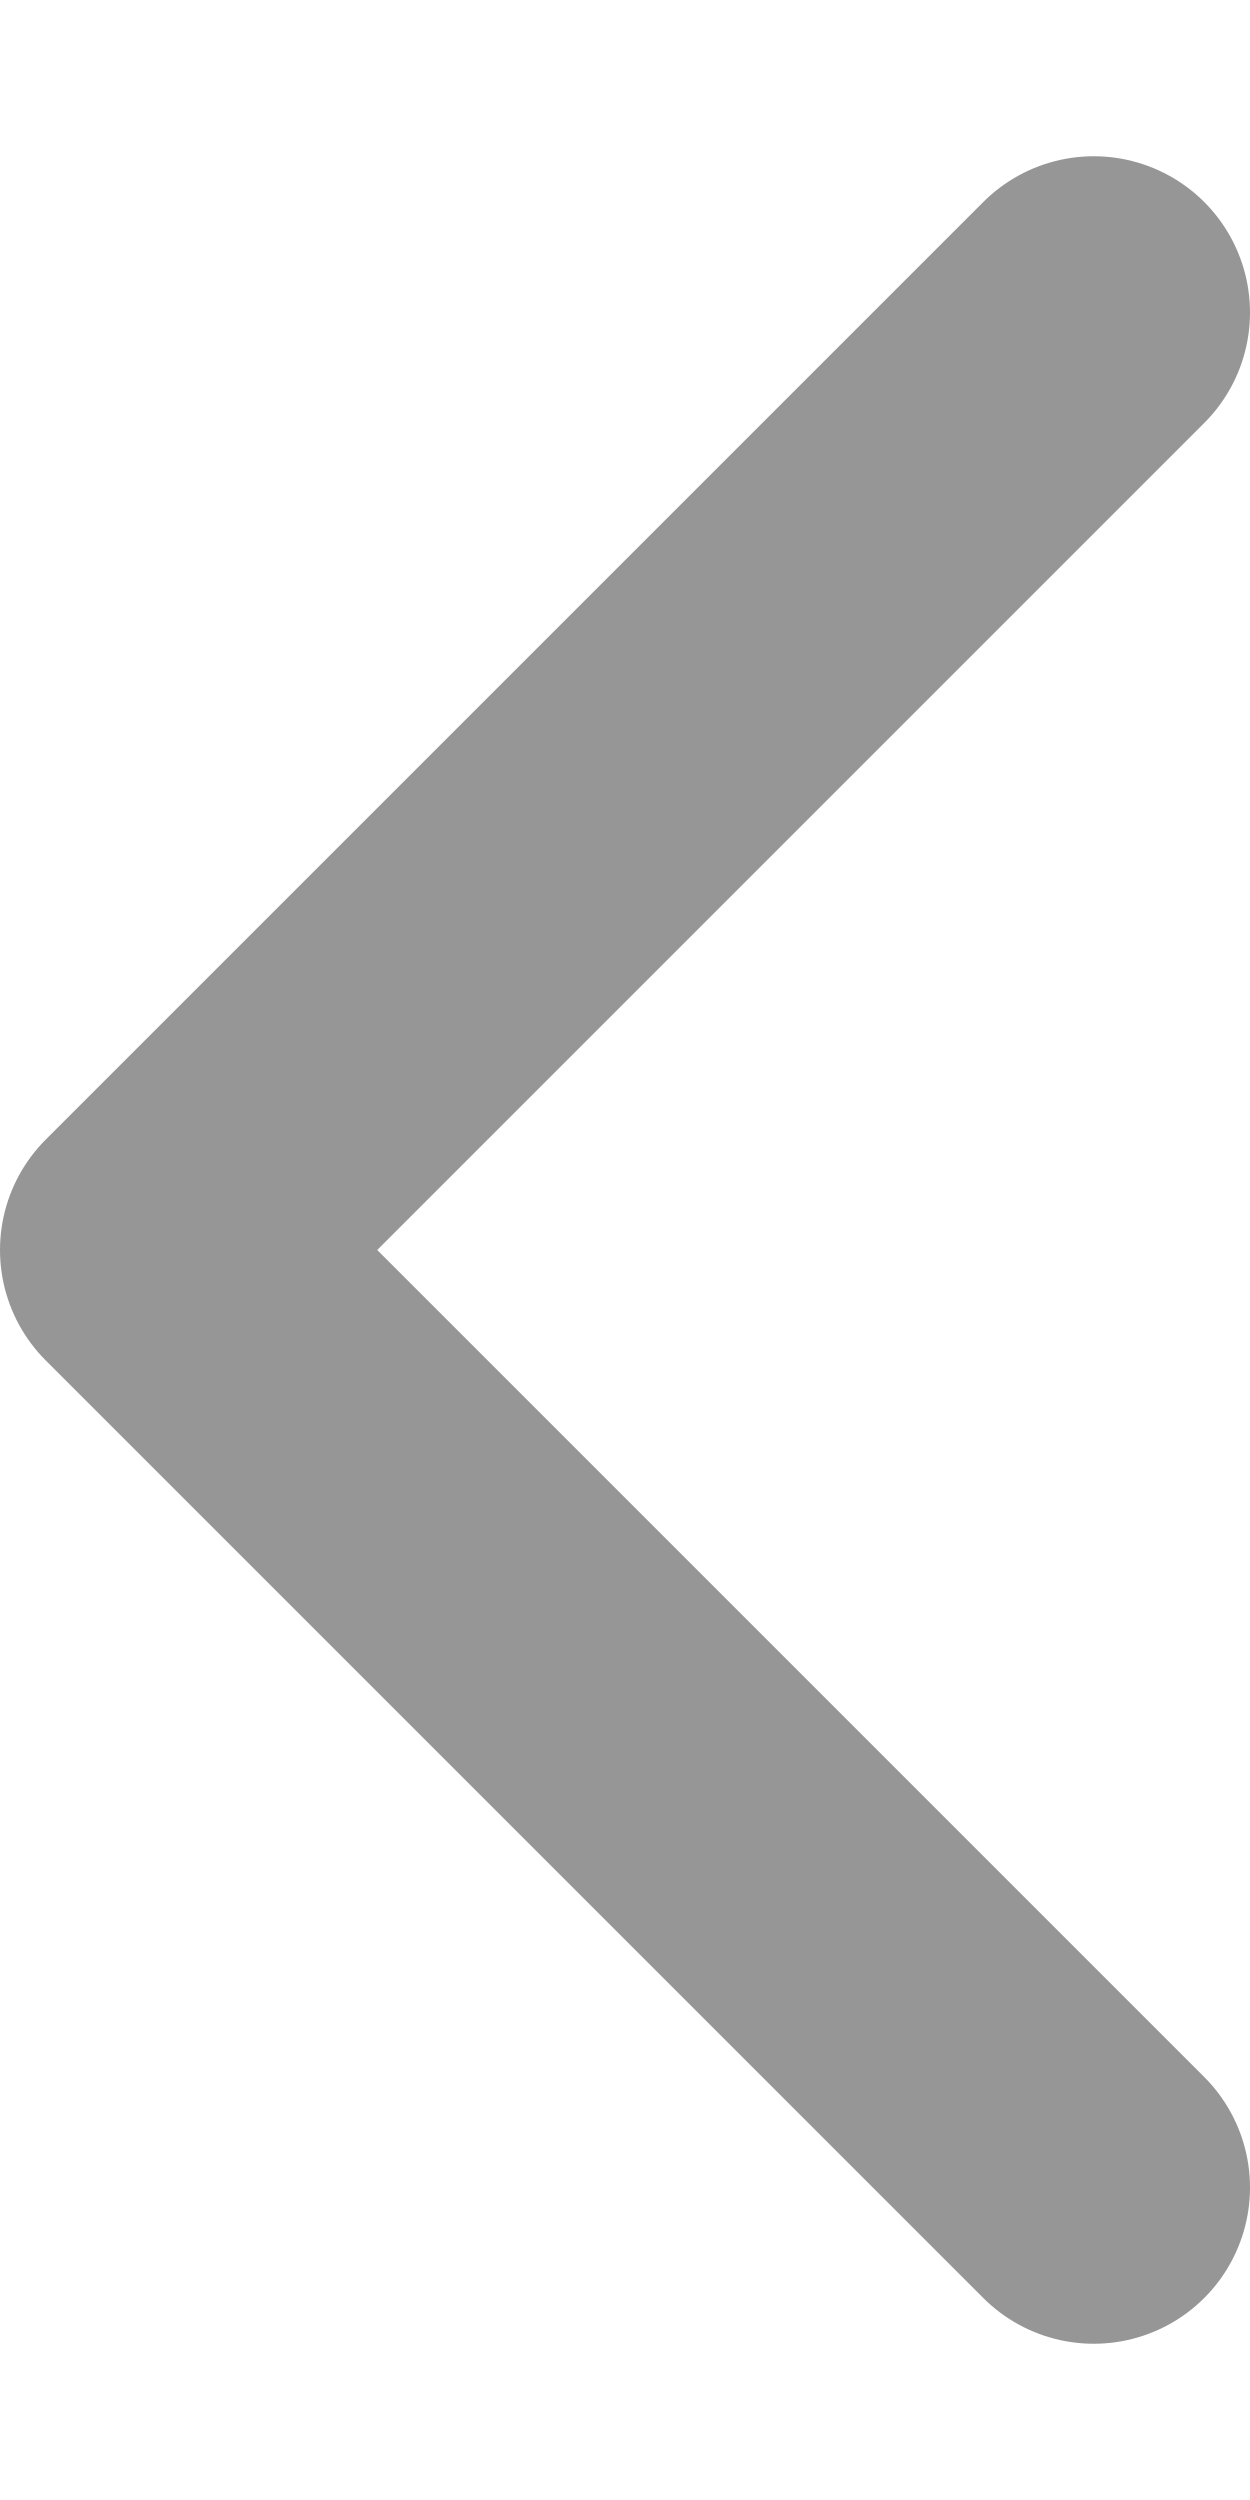
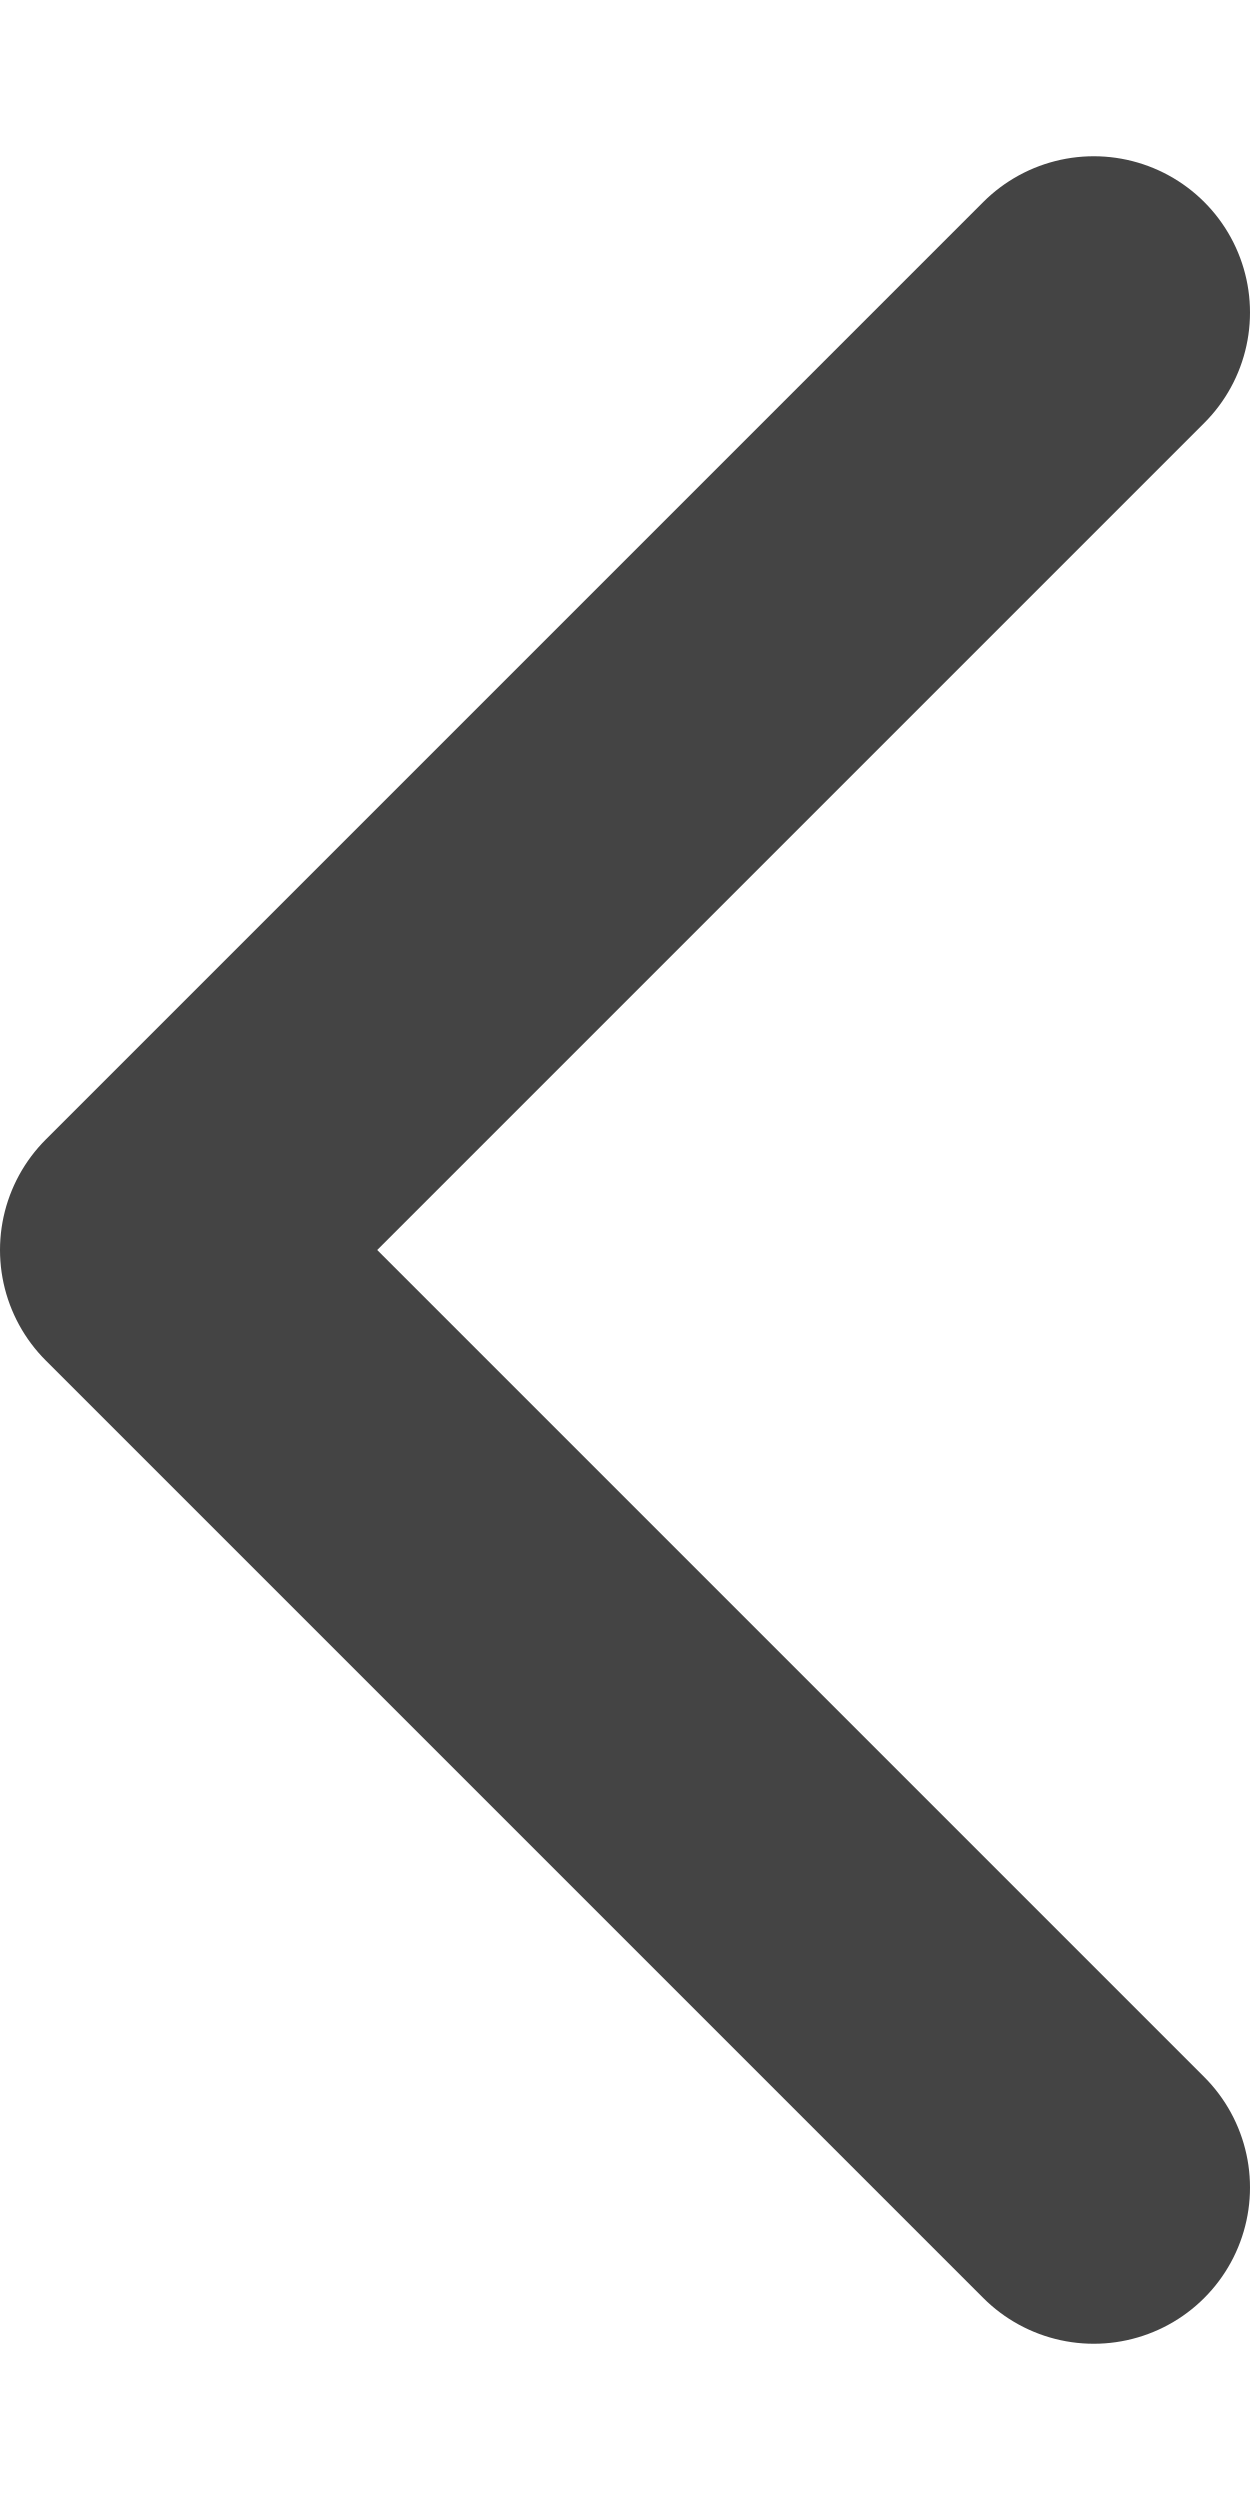
<svg xmlns="http://www.w3.org/2000/svg" width="20" height="40" viewBox="0 0 8 14" fill="none">
-   <path d="M7 13L1 7L7 1" stroke="#969696" stroke-width="2" stroke-linecap="round" stroke-linejoin="round" />
+   <path d="M7 13L1 7L7 1" stroke="#444" stroke-width="2" stroke-linecap="round" stroke-linejoin="round" />
</svg>
